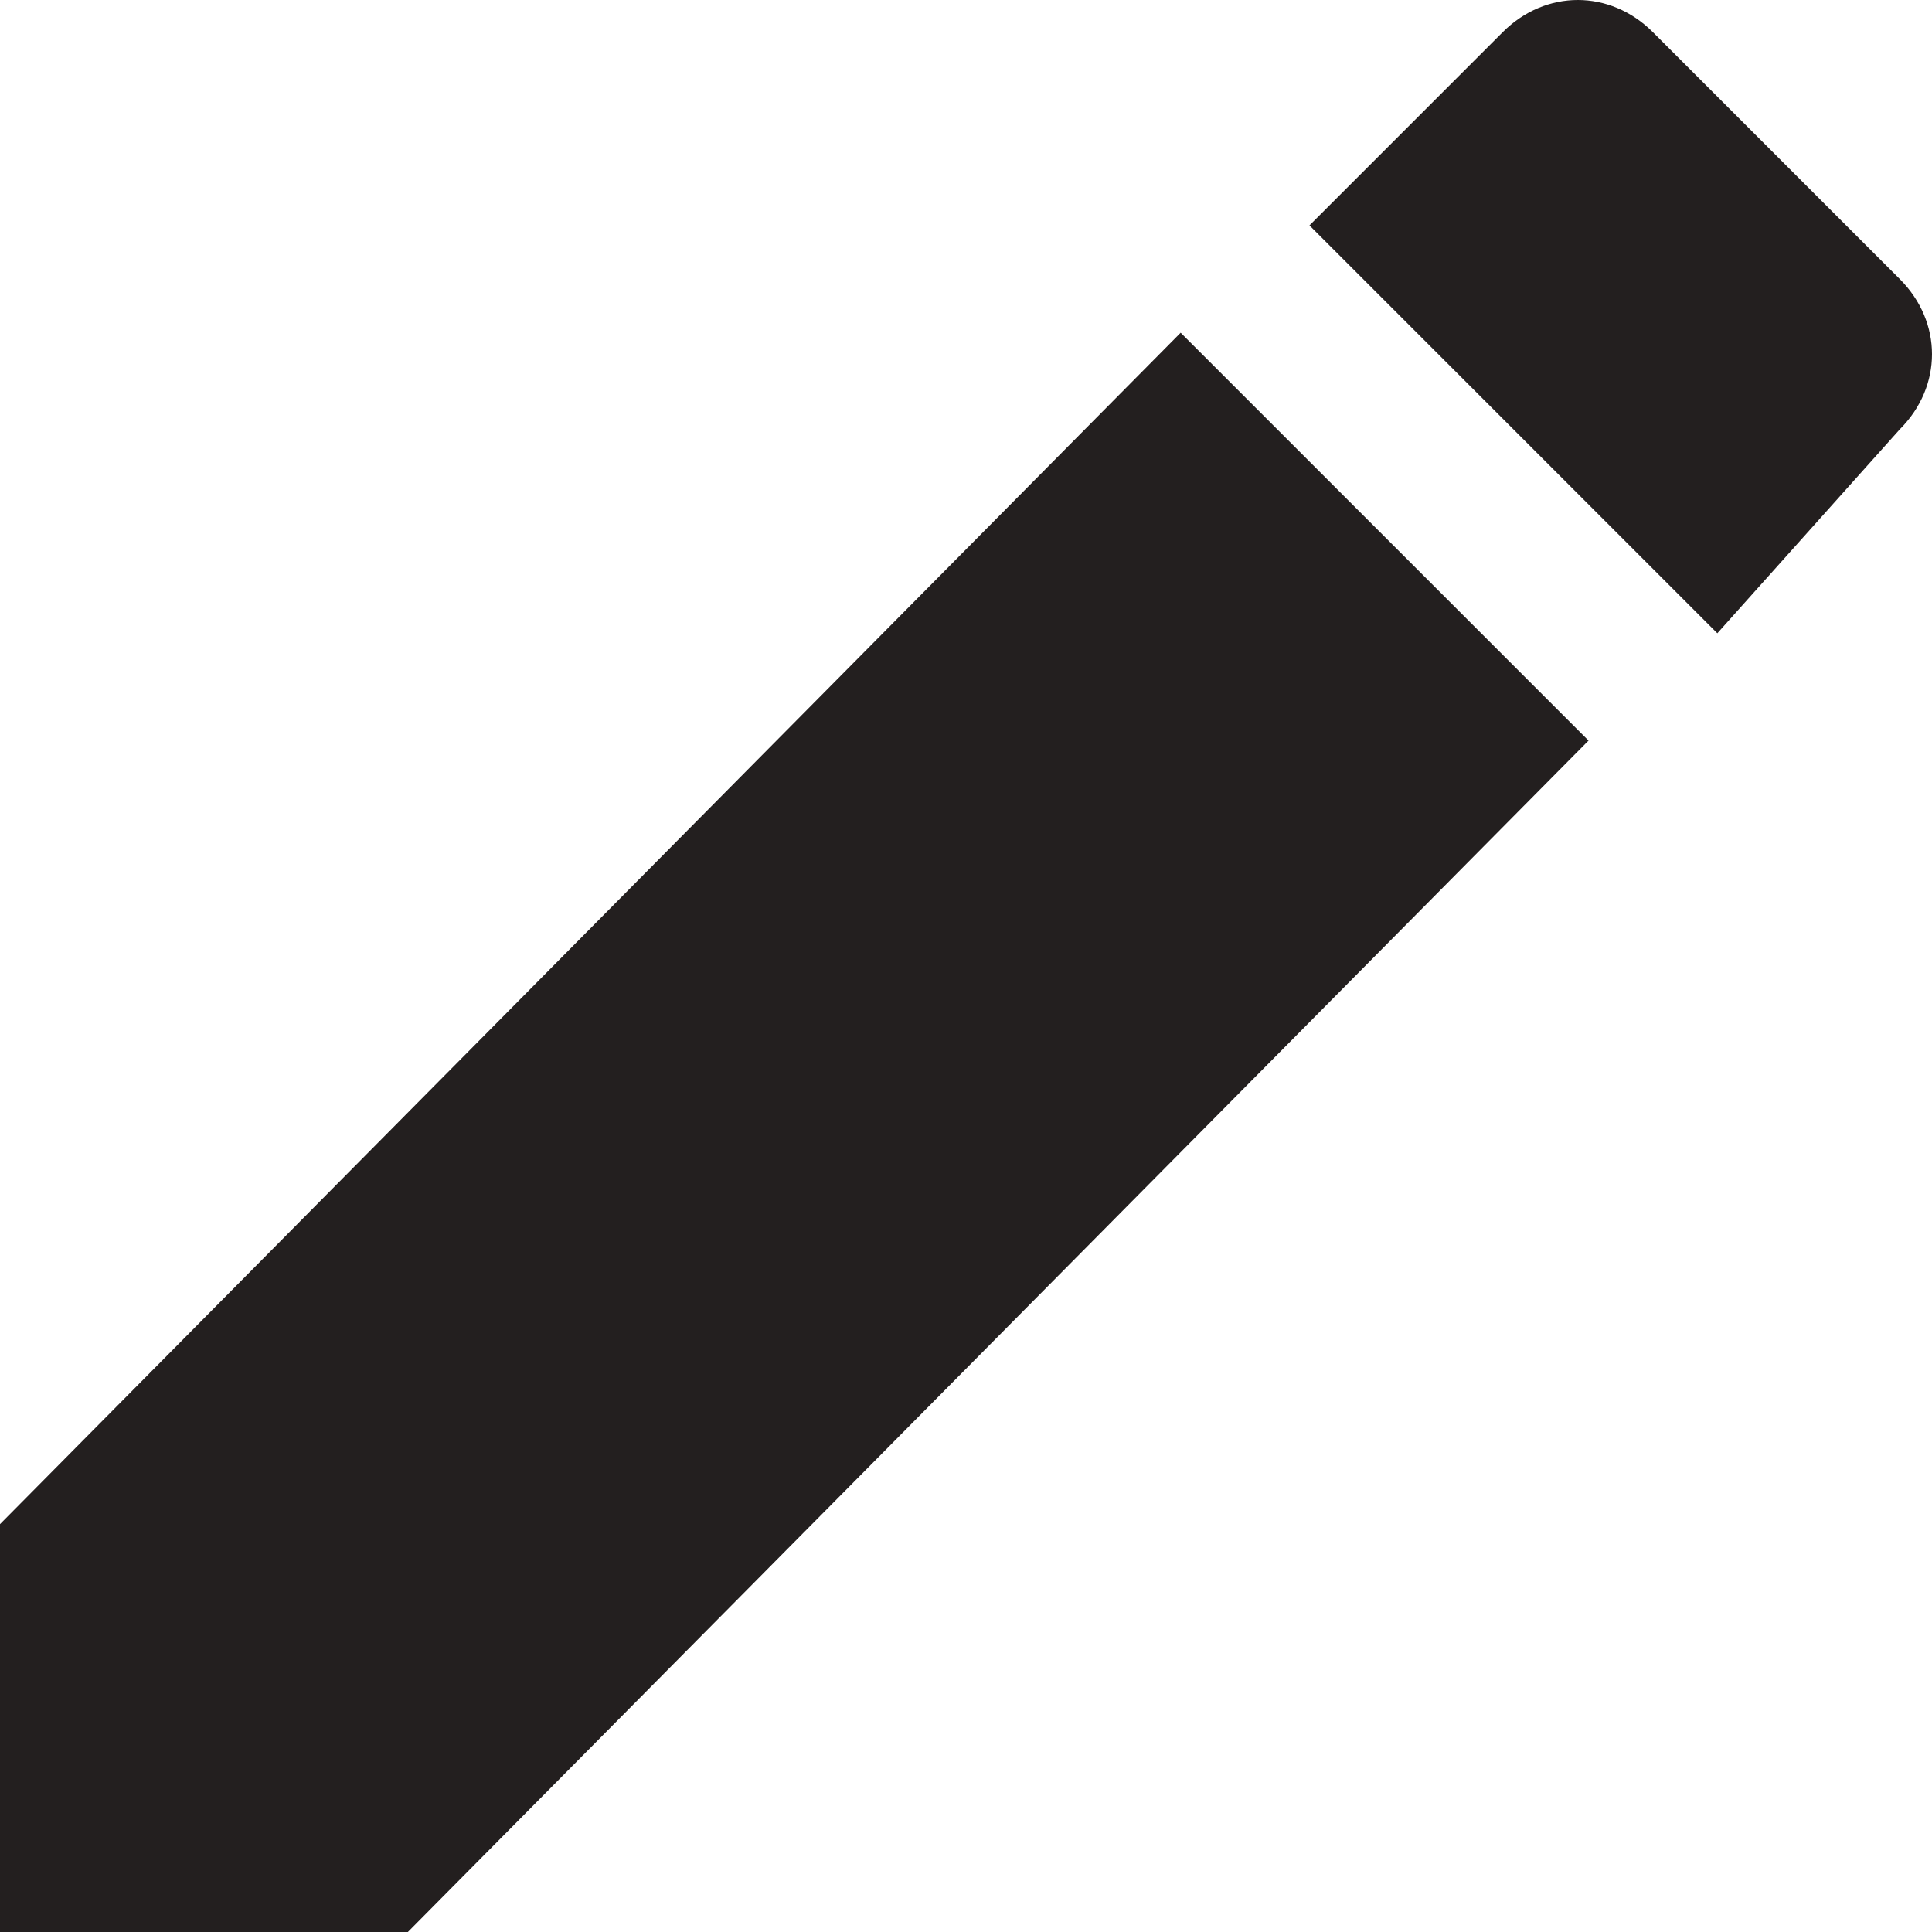
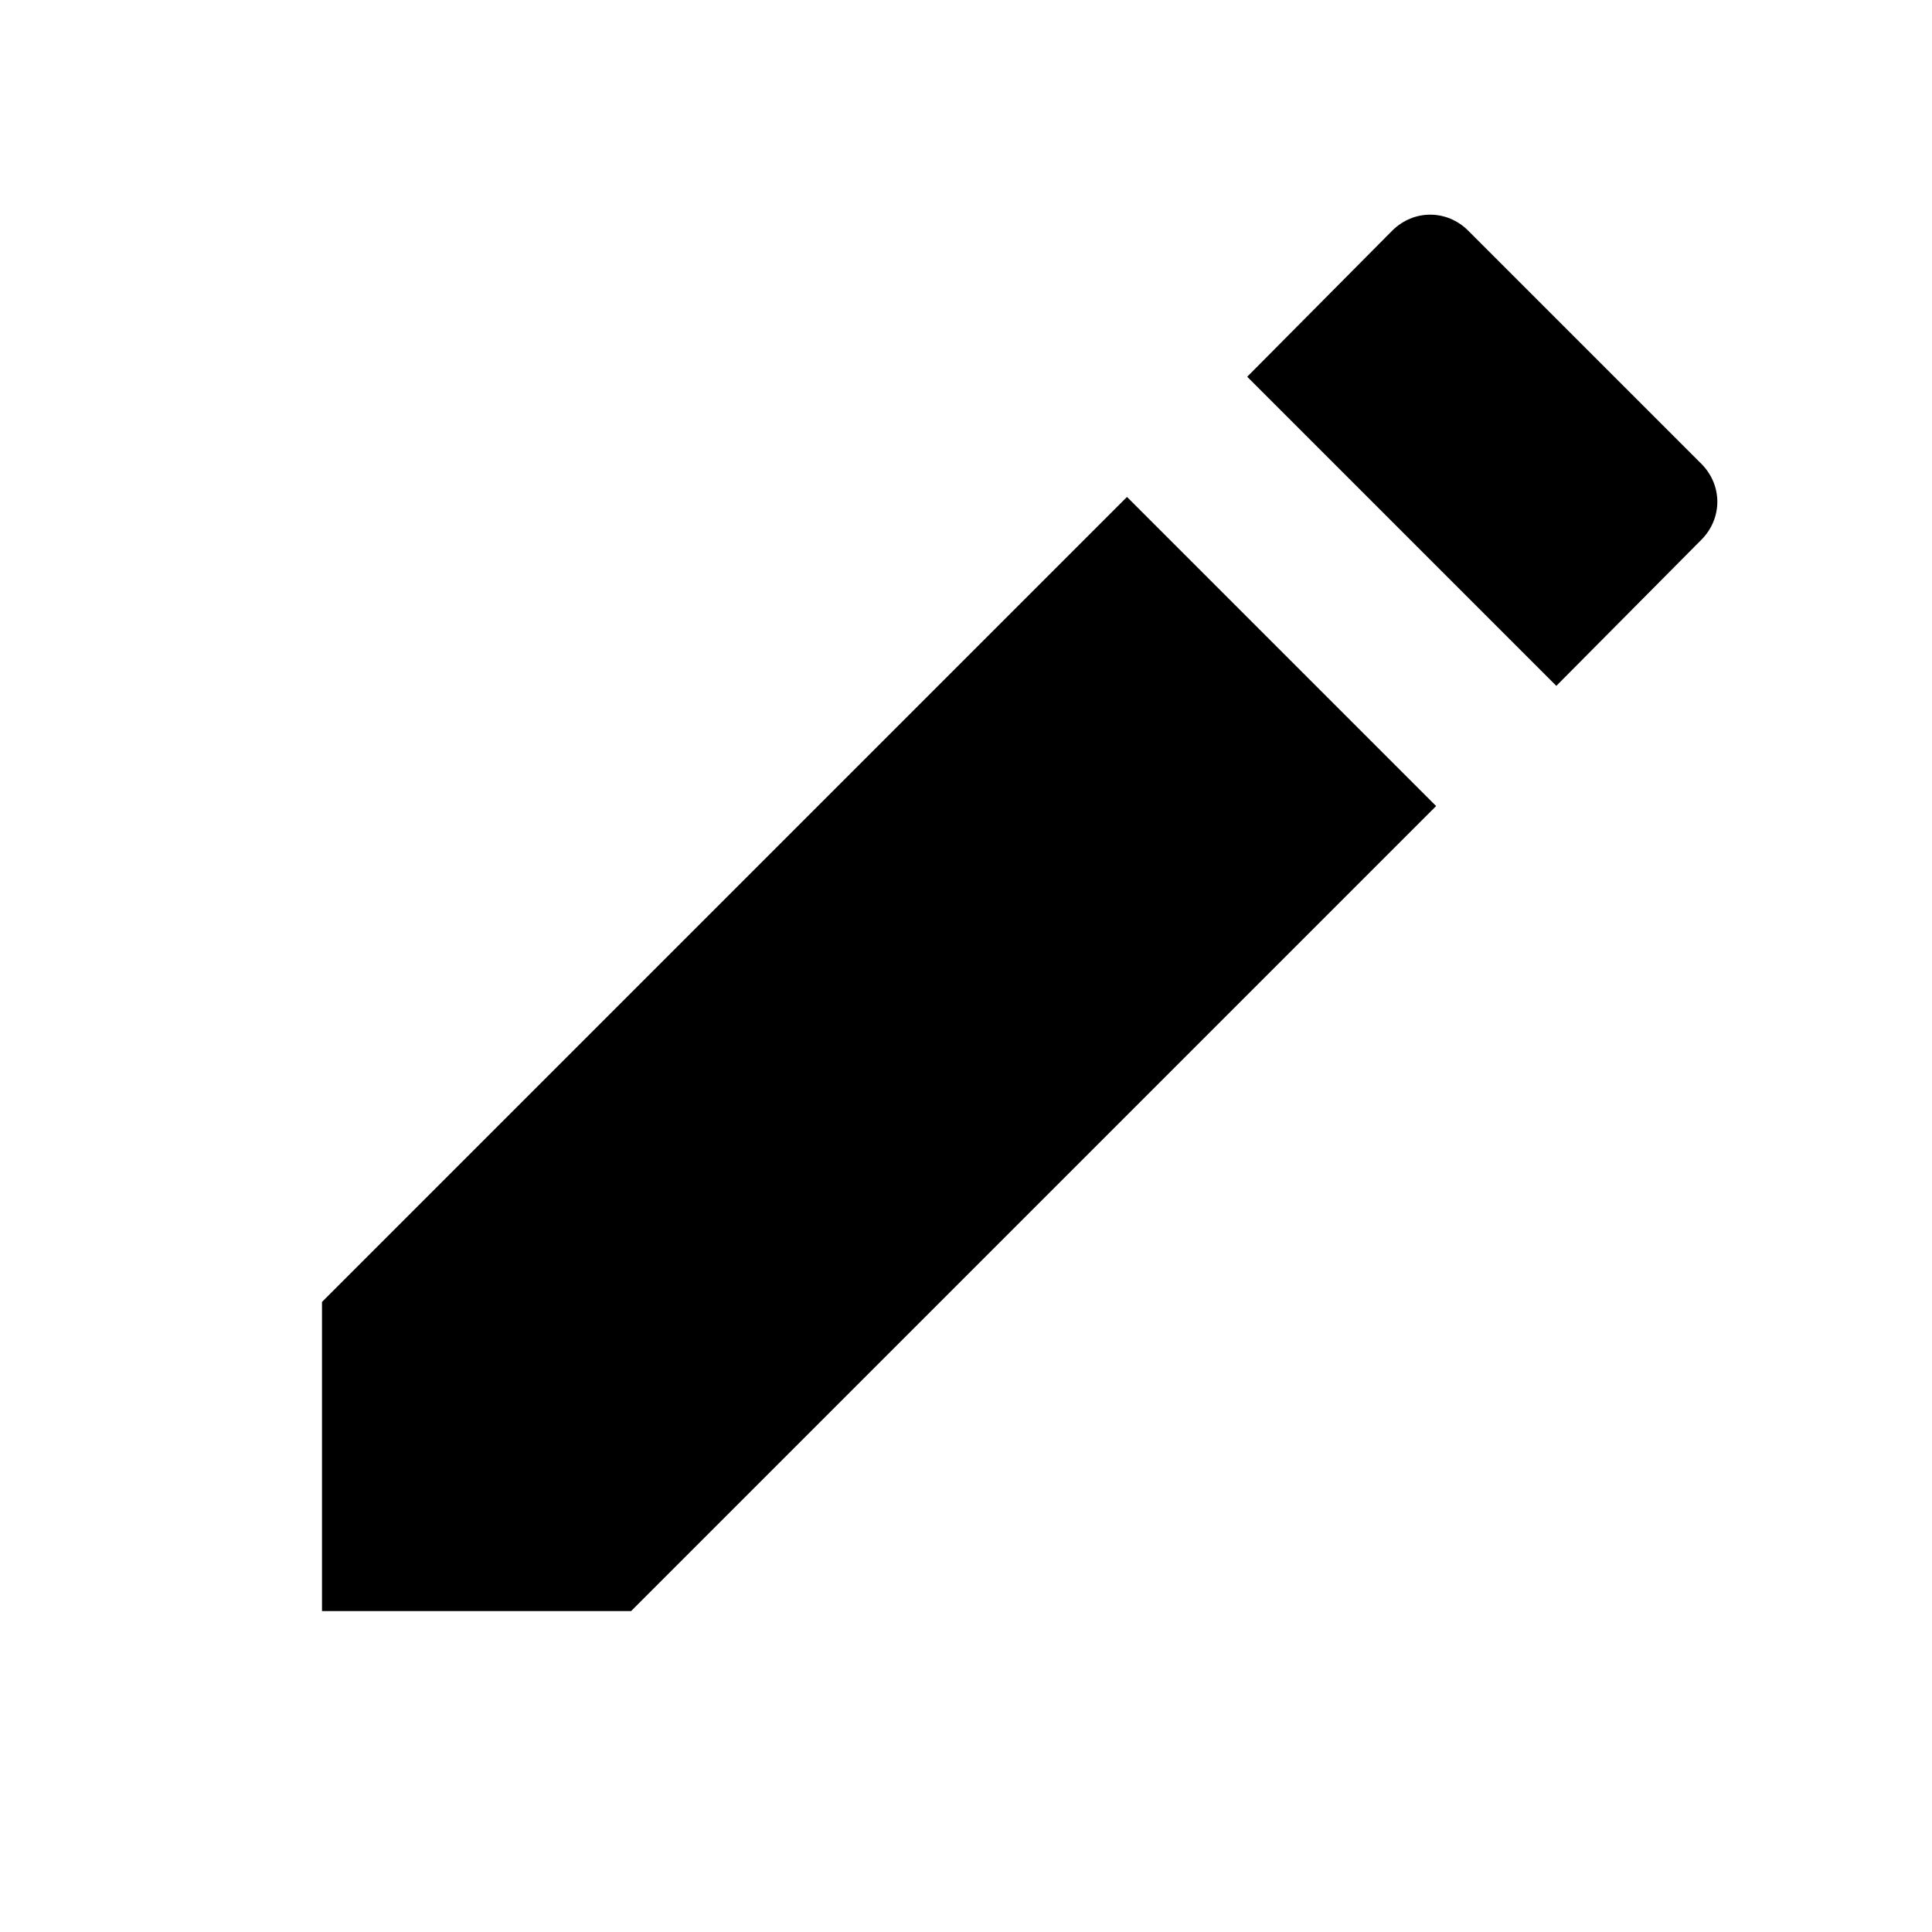
<svg role="icon" class="icon" width="18" height="18" viewBox="0 0 18 18">
-   <path fill="#231F1F" d="M17.7 4c.4-.4.4-1 0-1.4L15.4.3c-.4-.4-1-.4-1.4 0l-1.8 1.8L16 5.9 17.7 4zM0 14.2V18h3.8l11-11.1L11 3.1 0 14.2z" />
+   <path d="M13.38 7.51L10.5 4.63 3 12.13v2.88h2.88l7.5-7.5zm2.47-2.48c.2-.2.2-.51 0-.71l-2.17-2.17c-.2-.2-.51-.2-.71 0l-1.35 1.36 2.88 2.88 1.35-1.36z" />
</svg>
